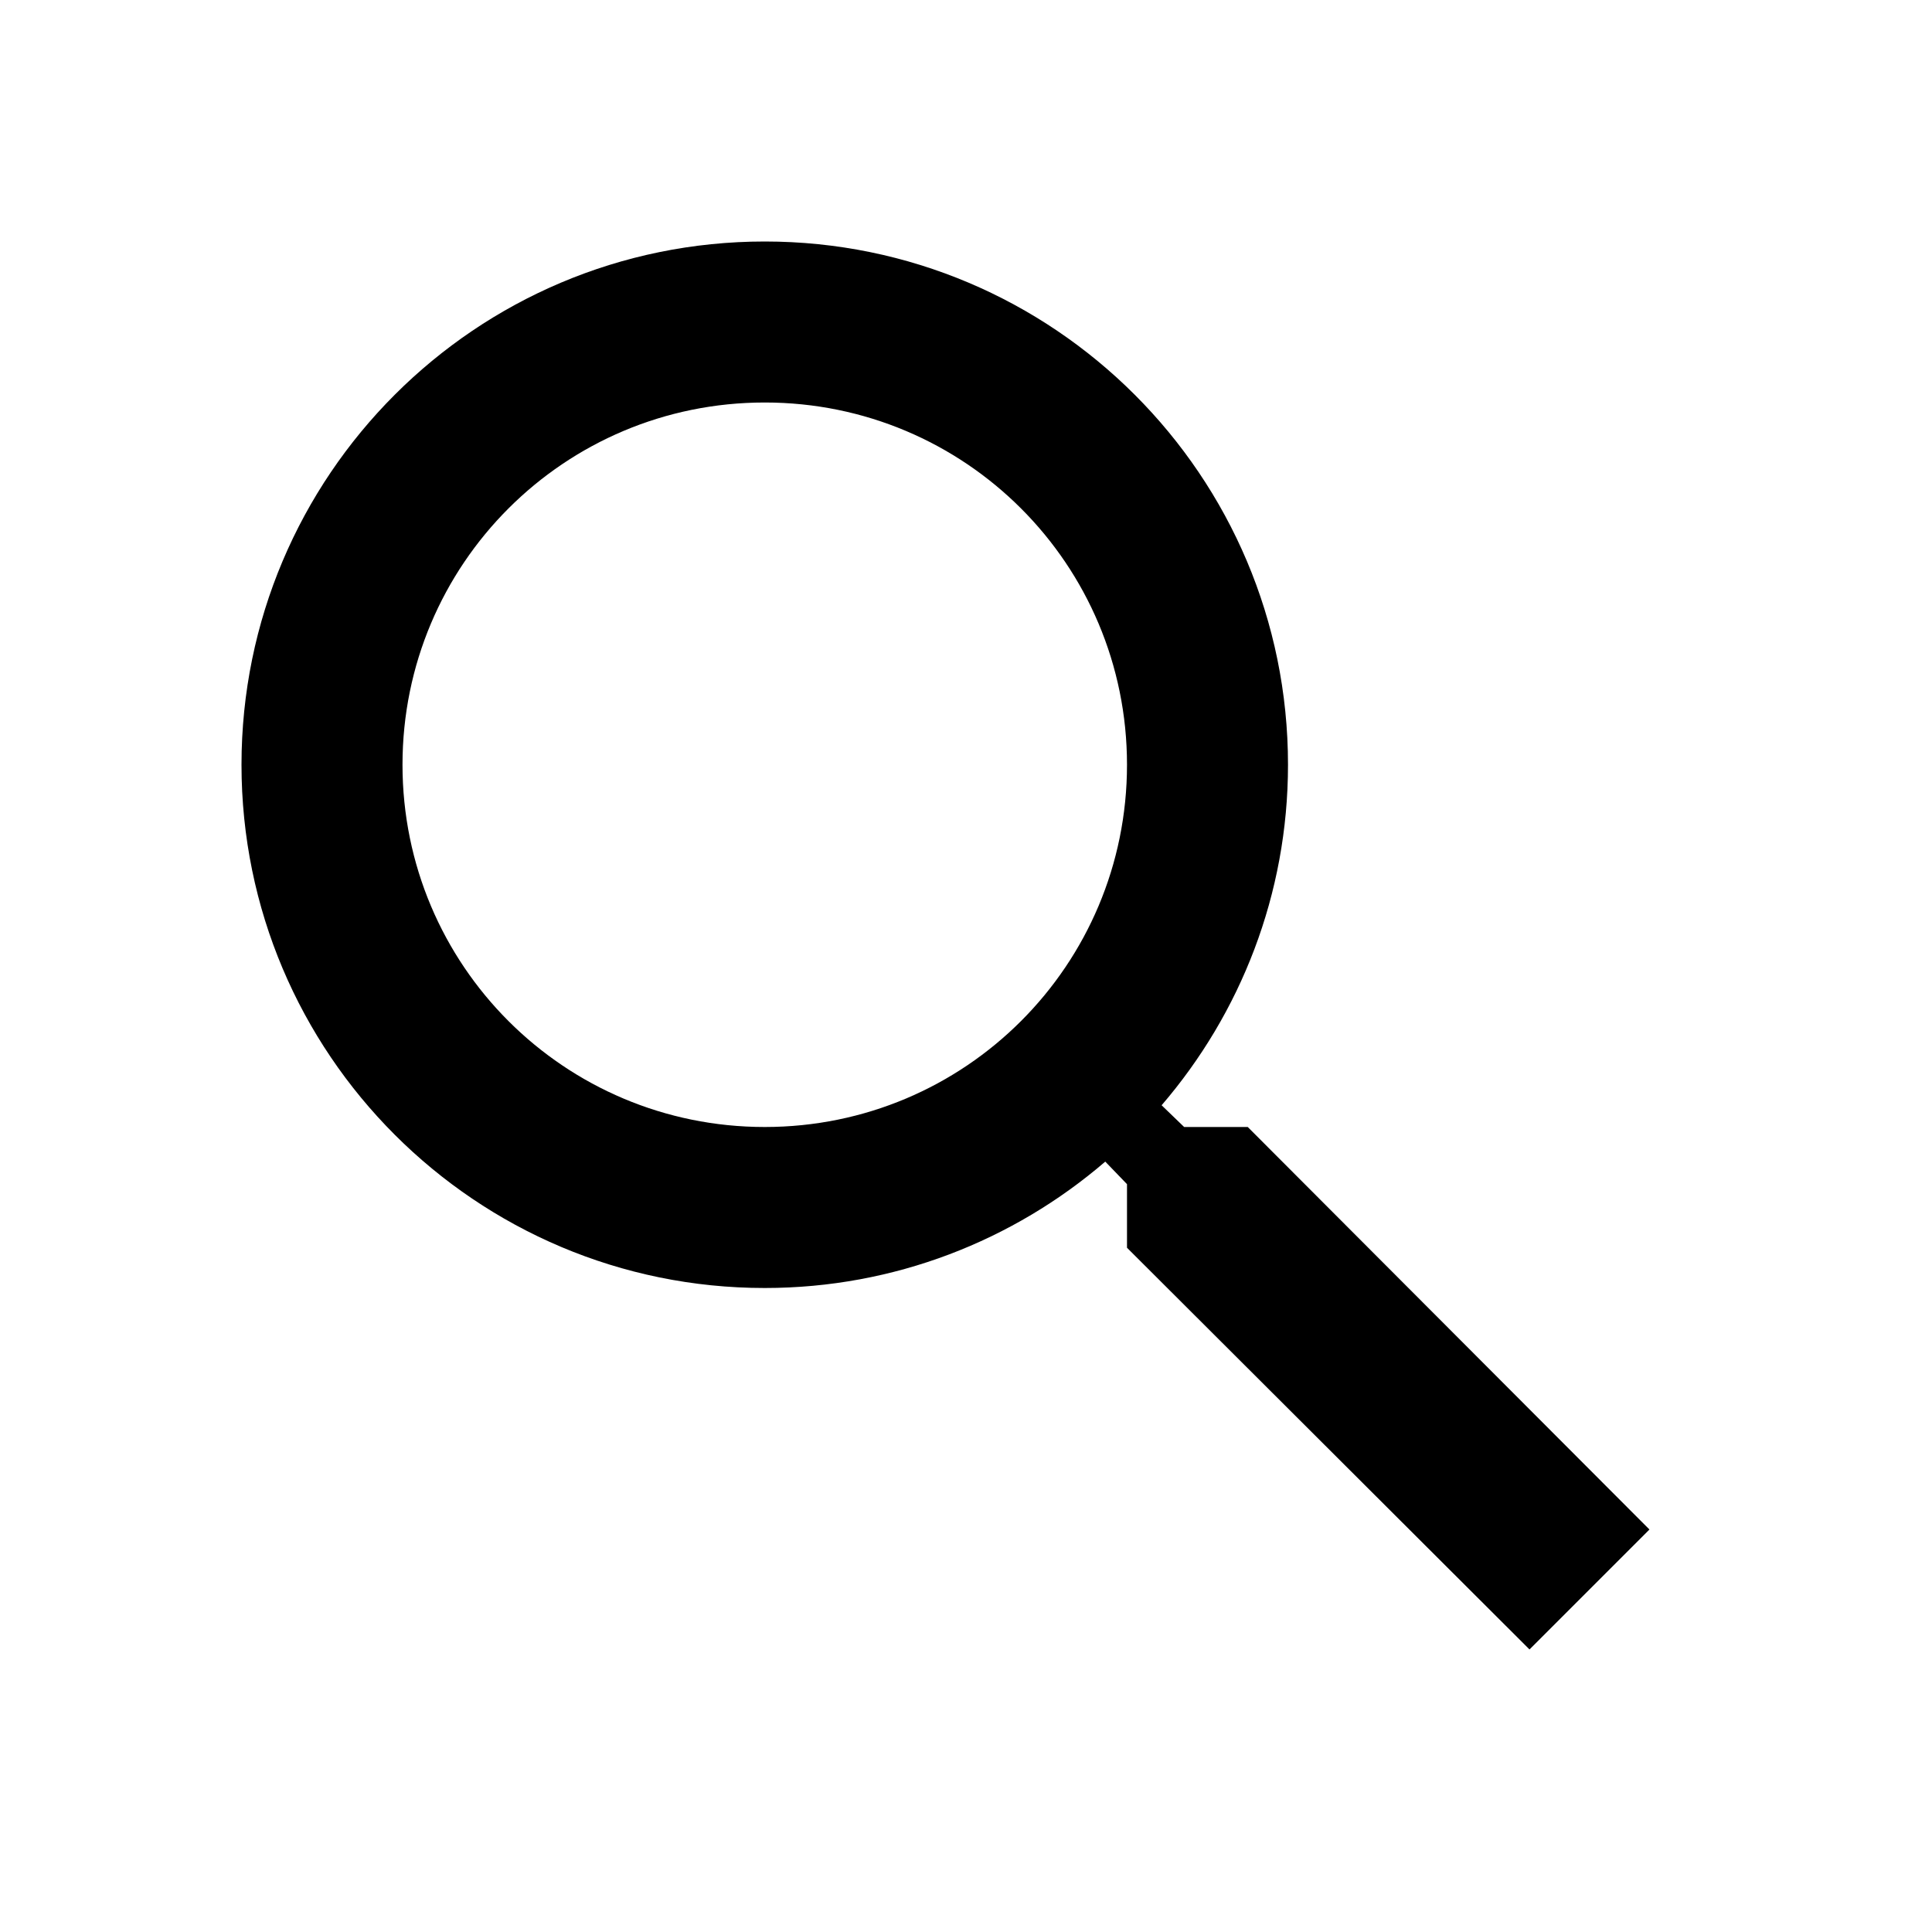
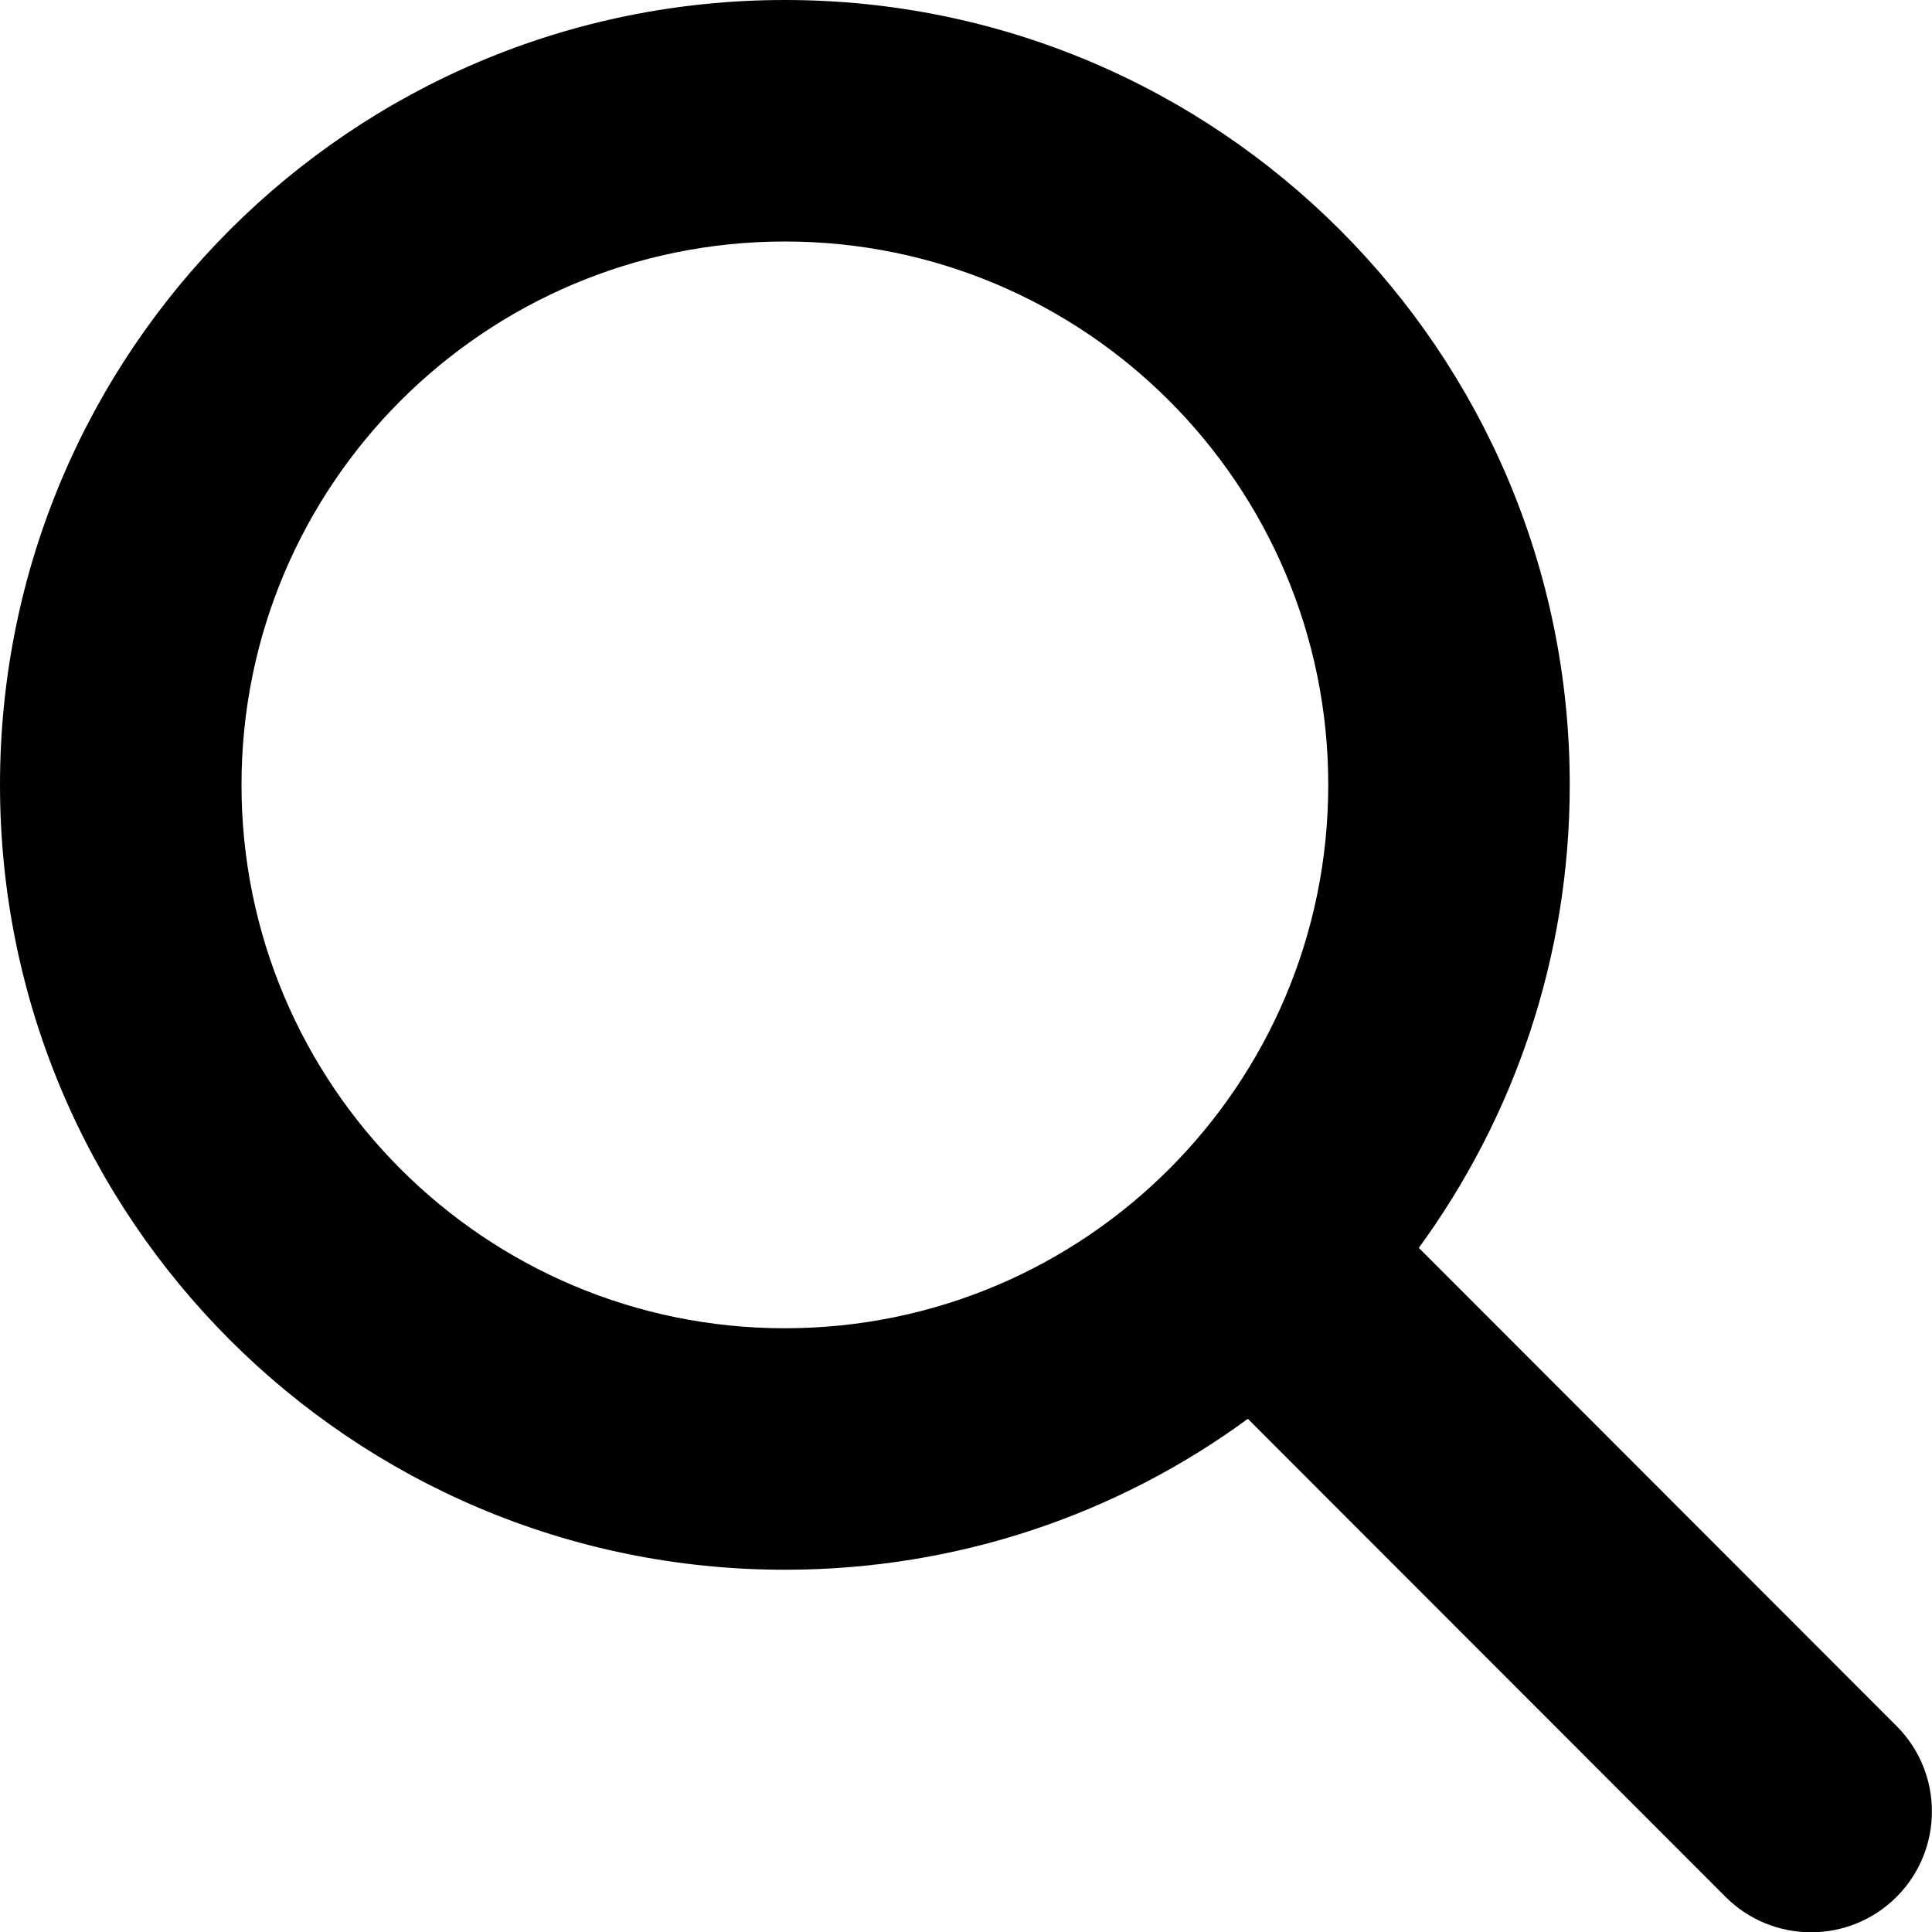
- <svg xmlns="http://www.w3.org/2000/svg" height="24px" viewBox="0 0 24 24" width="24px" fill="#000000">
-   <path d="M0 0h24v24H0V0z" fill="none" />
-   <path d="M15.5 14h-.79l-.28-.27C15.41 12.59 16 11.11 16 9.5 16 5.91 13.09 3 9.5 3S3 5.91 3 9.5 5.91 16 9.5 16c1.61 0 3.09-.59 4.23-1.57l.27.28v.79l5 4.99L20.49 19l-4.99-5zm-6 0C7.01 14 5 11.99 5 9.5S7.01 5 9.5 5 14 7.01 14 9.5 11.99 14 9.5 14z" />
+ <svg xmlns="http://www.w3.org/2000/svg" viewBox="0 0 512 512">
+   <path d="M416 208c0 45.9-14.9 88.3-40 122.7L502.6 457.4c12.5 12.5 12.5 32.8 0 45.3s-32.8 12.5-45.3 0L330.7 376c-34.4 25.2-76.8 40-122.7 40C93.1 416 0 322.9 0 208S93.1 0 208 0S416 93.1 416 208zM208 352a144 144 0 1 0 0-288 144 144 0 1 0 0 288z" />
</svg>
